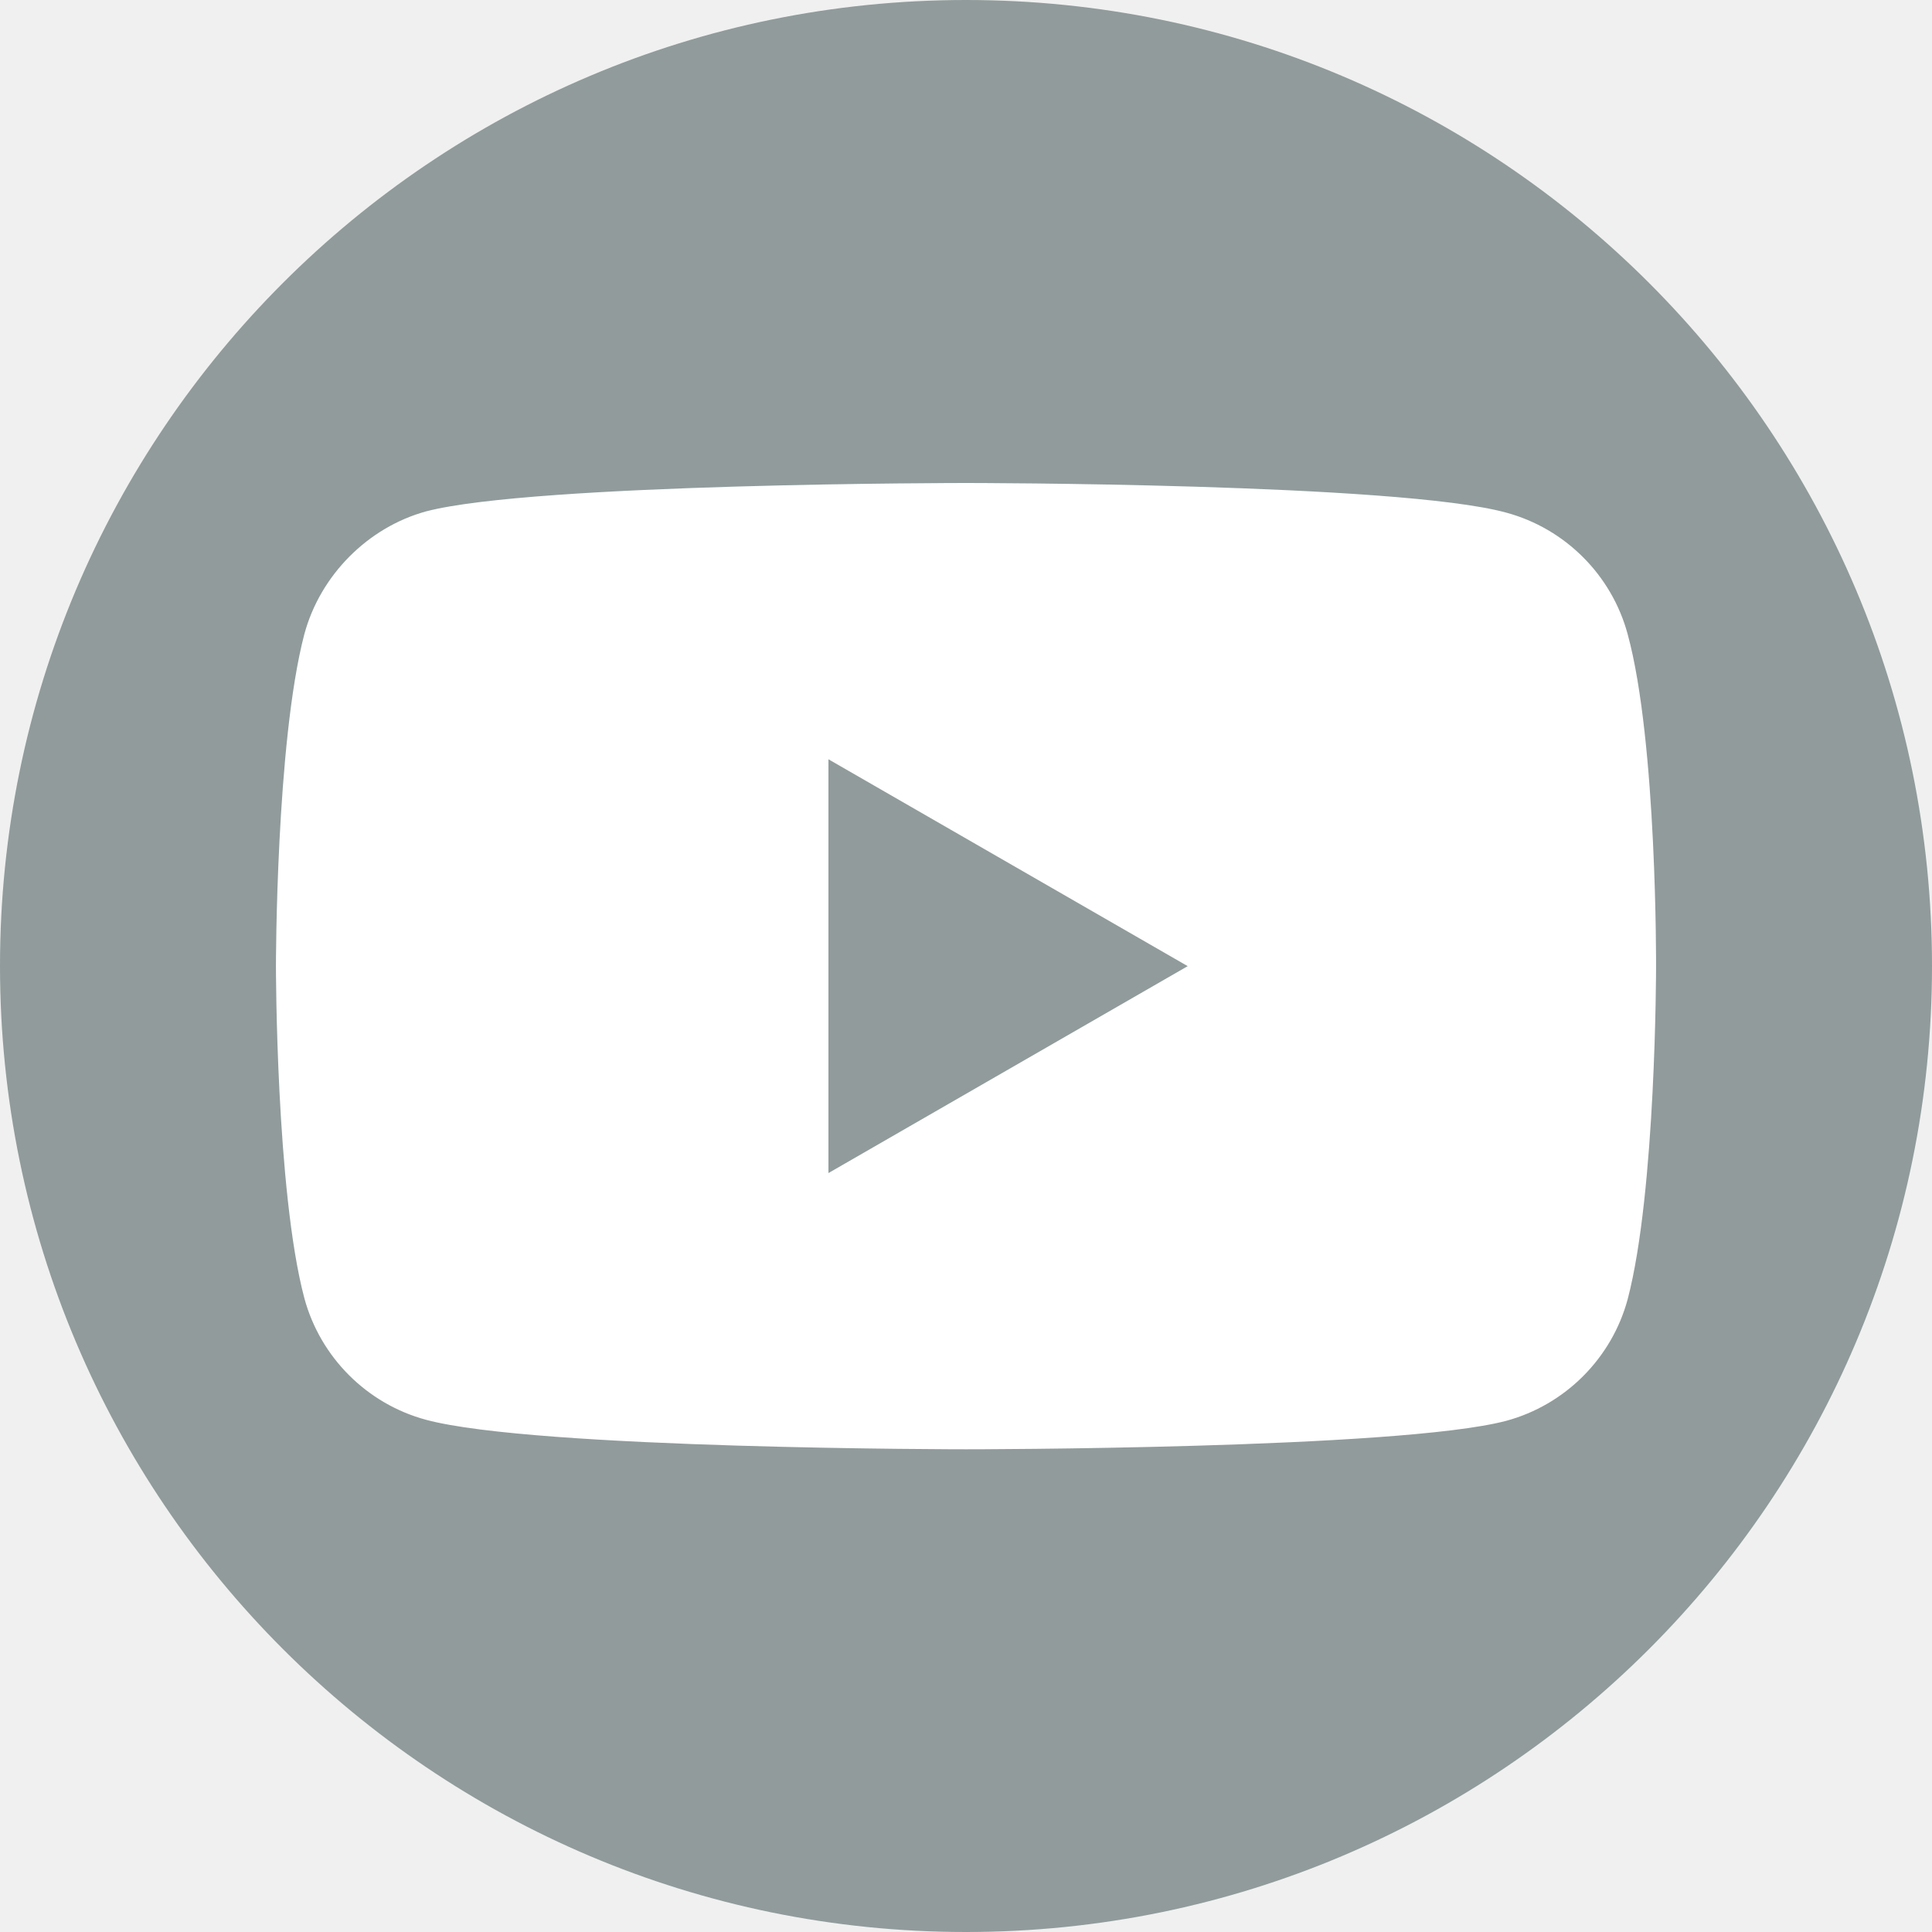
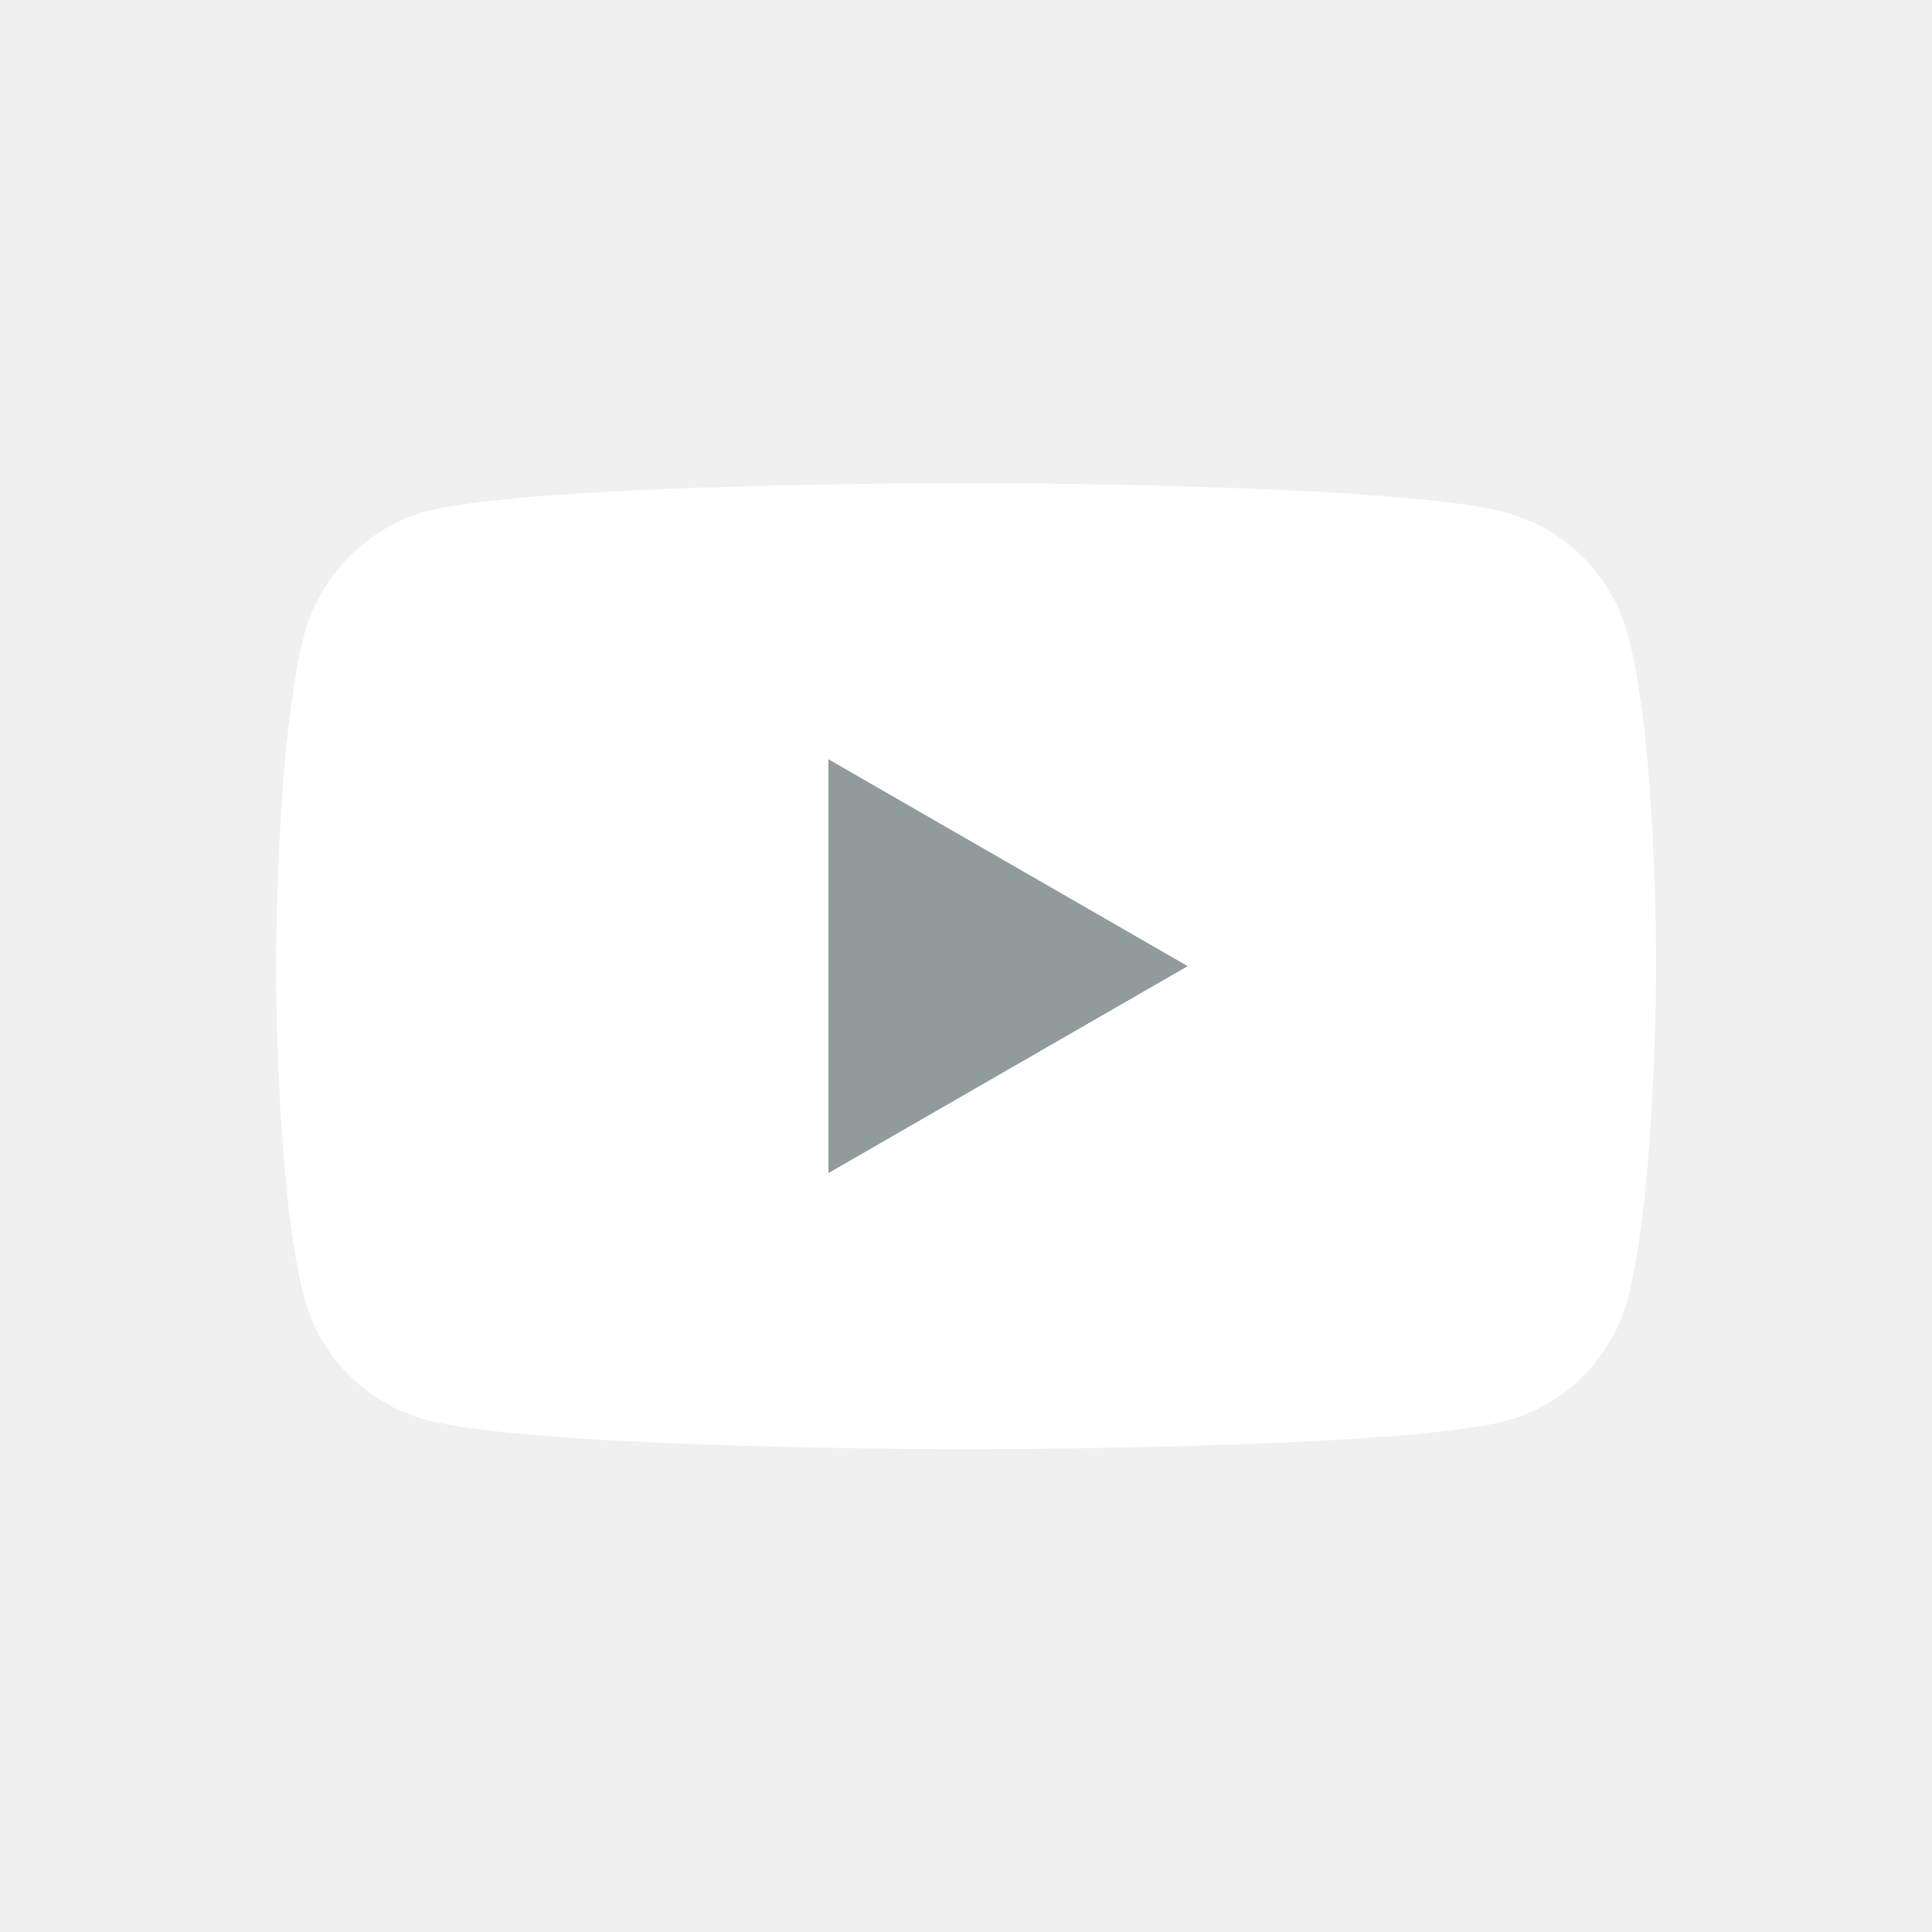
<svg xmlns="http://www.w3.org/2000/svg" width="40" height="40" viewBox="0 0 40 40" fill="none">
-   <rect width="40" height="40" rx="20" fill="#919B9B" />
+   <rect width="40" height="40" rx="20" fill="color" />
  <path d="M33.699 13.13C33.369 11.906 32.404 10.941 31.18 10.612C28.944 10 20 10 20 10C20 10 11.056 10 8.82 10.588C7.619 10.918 6.631 11.906 6.301 13.13C5.713 15.366 5.713 20.003 5.713 20.003C5.713 20.003 5.713 24.664 6.301 26.876C6.631 28.1 7.596 29.065 8.82 29.395C11.079 30.006 20 30.006 20 30.006C20 30.006 28.944 30.006 31.18 29.418C32.404 29.088 33.369 28.123 33.699 26.9C34.287 24.664 34.287 20.027 34.287 20.027C34.287 20.027 34.31 15.366 33.699 13.13Z" fill="white" />
  <path d="M17.152 24.287L24.59 20.003L17.152 15.72V24.287Z" fill="#919B9B" />
</svg>
